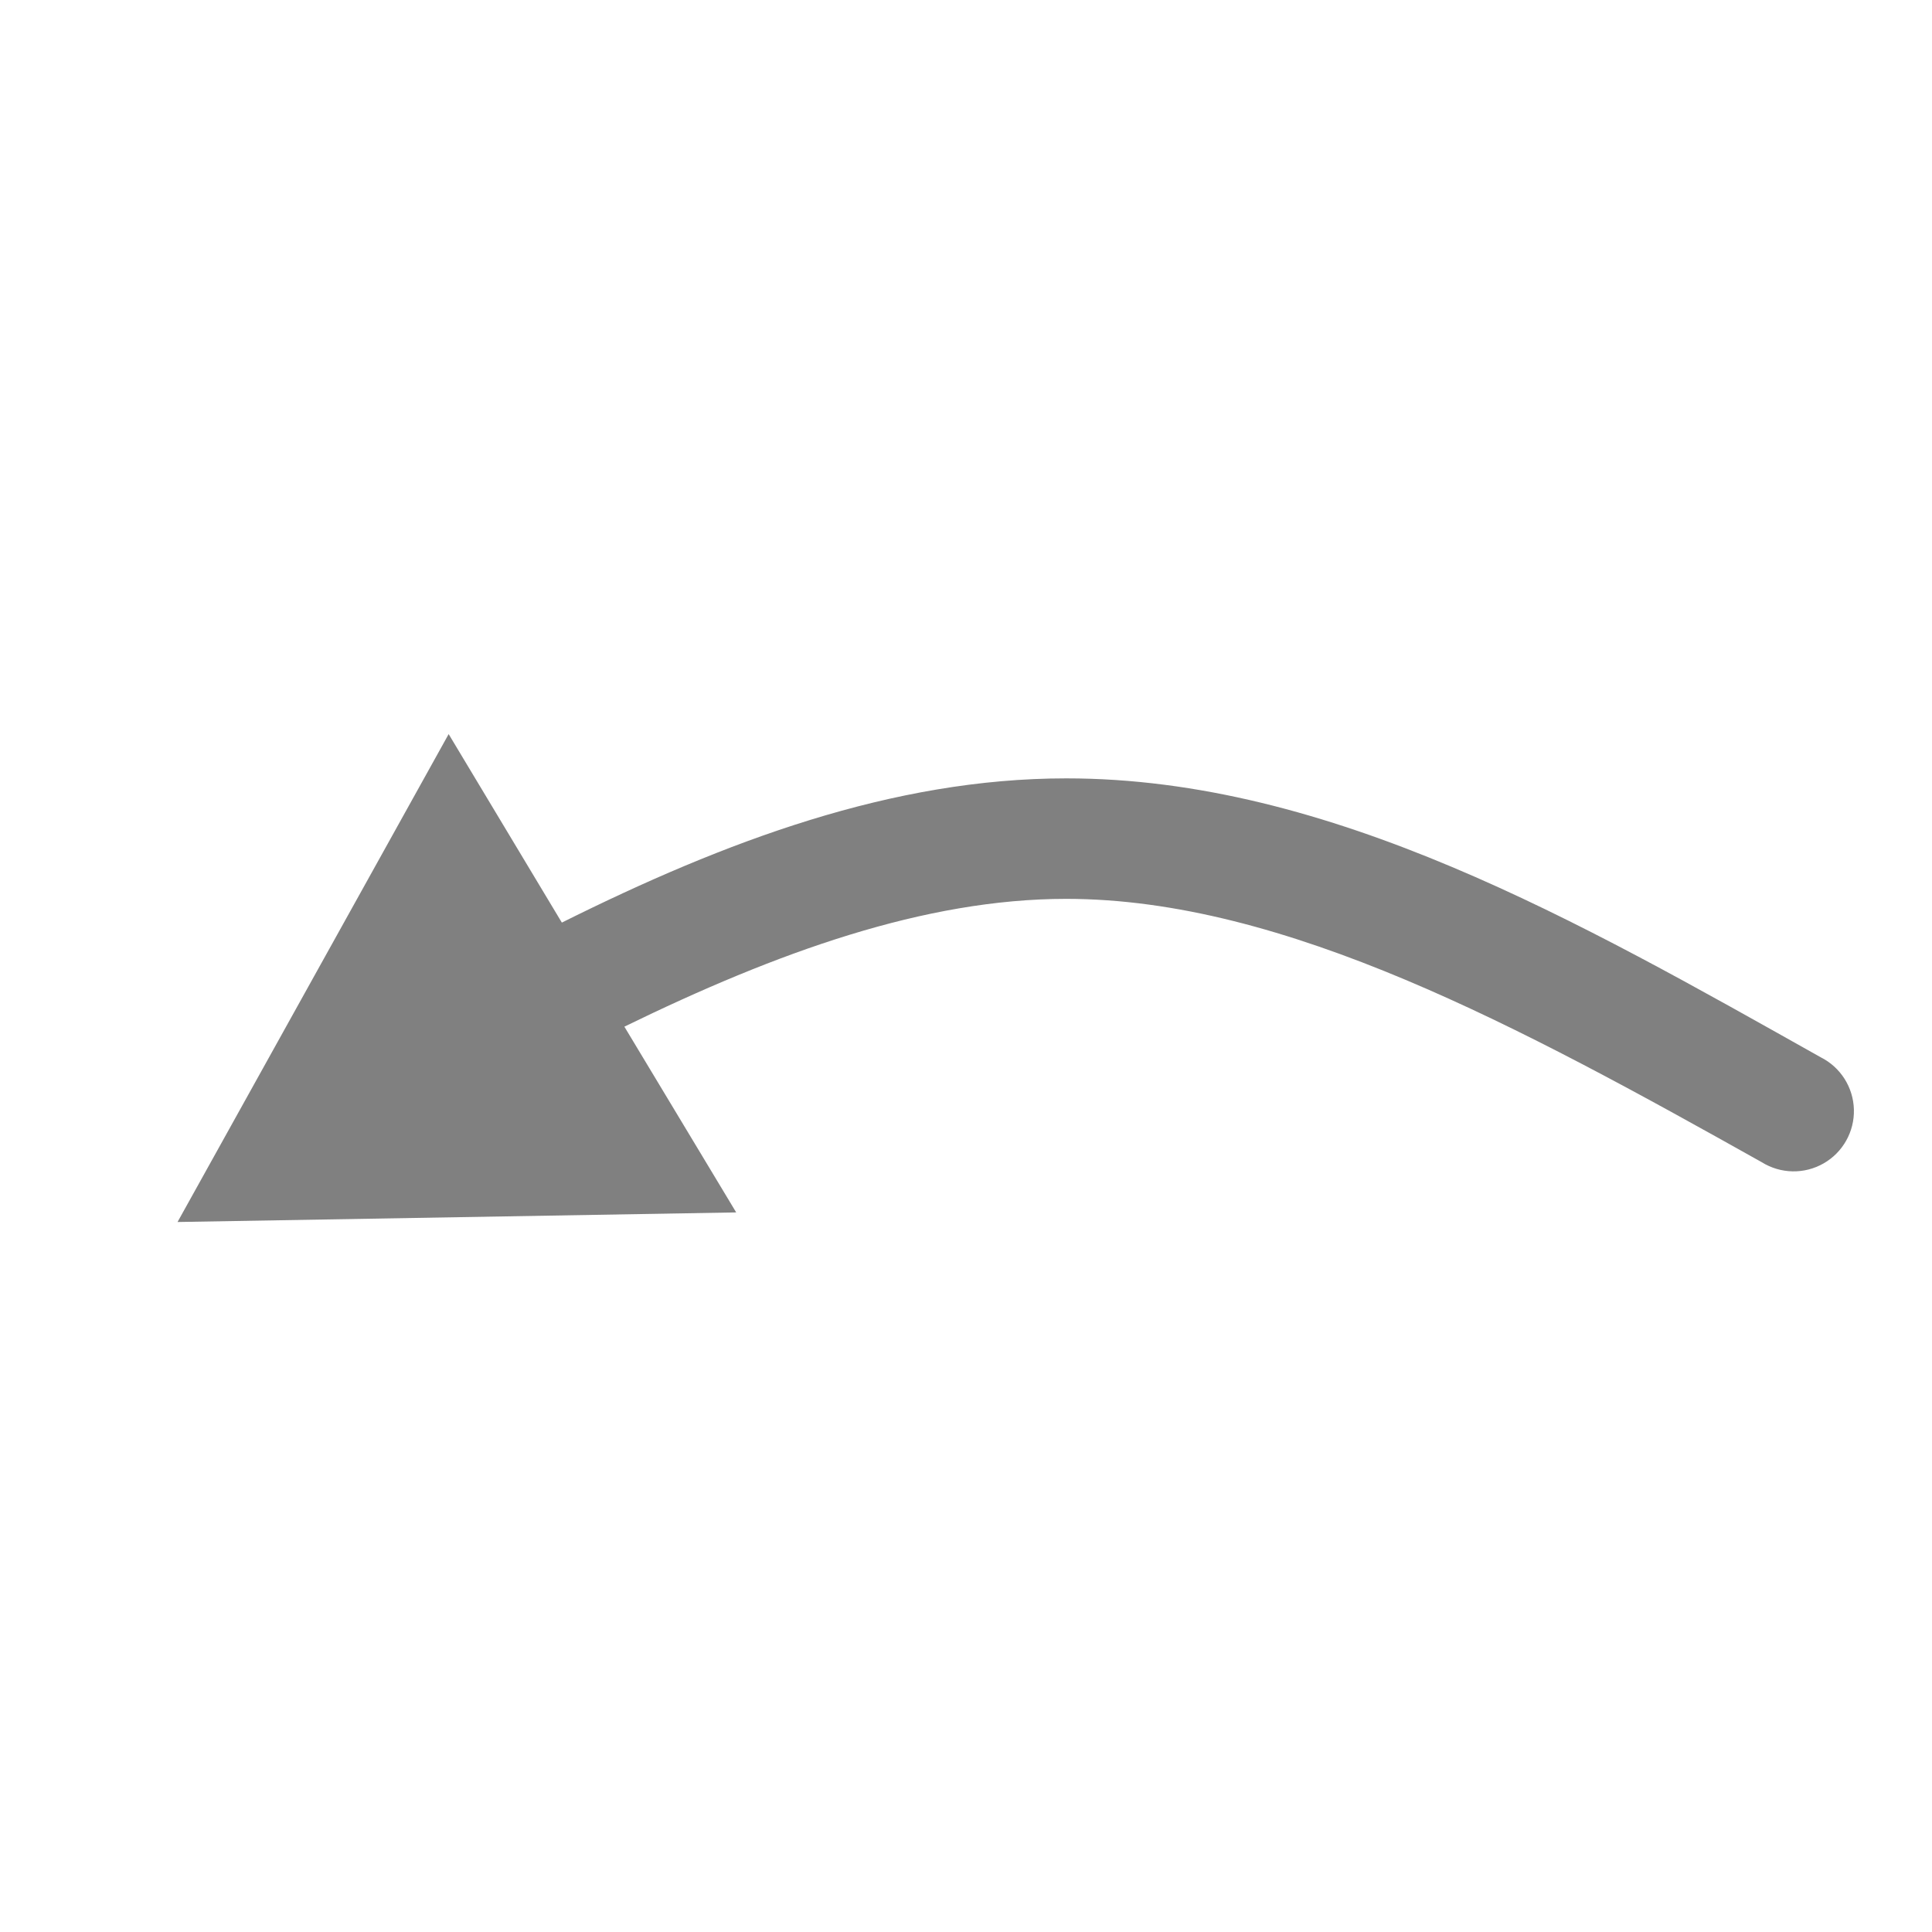
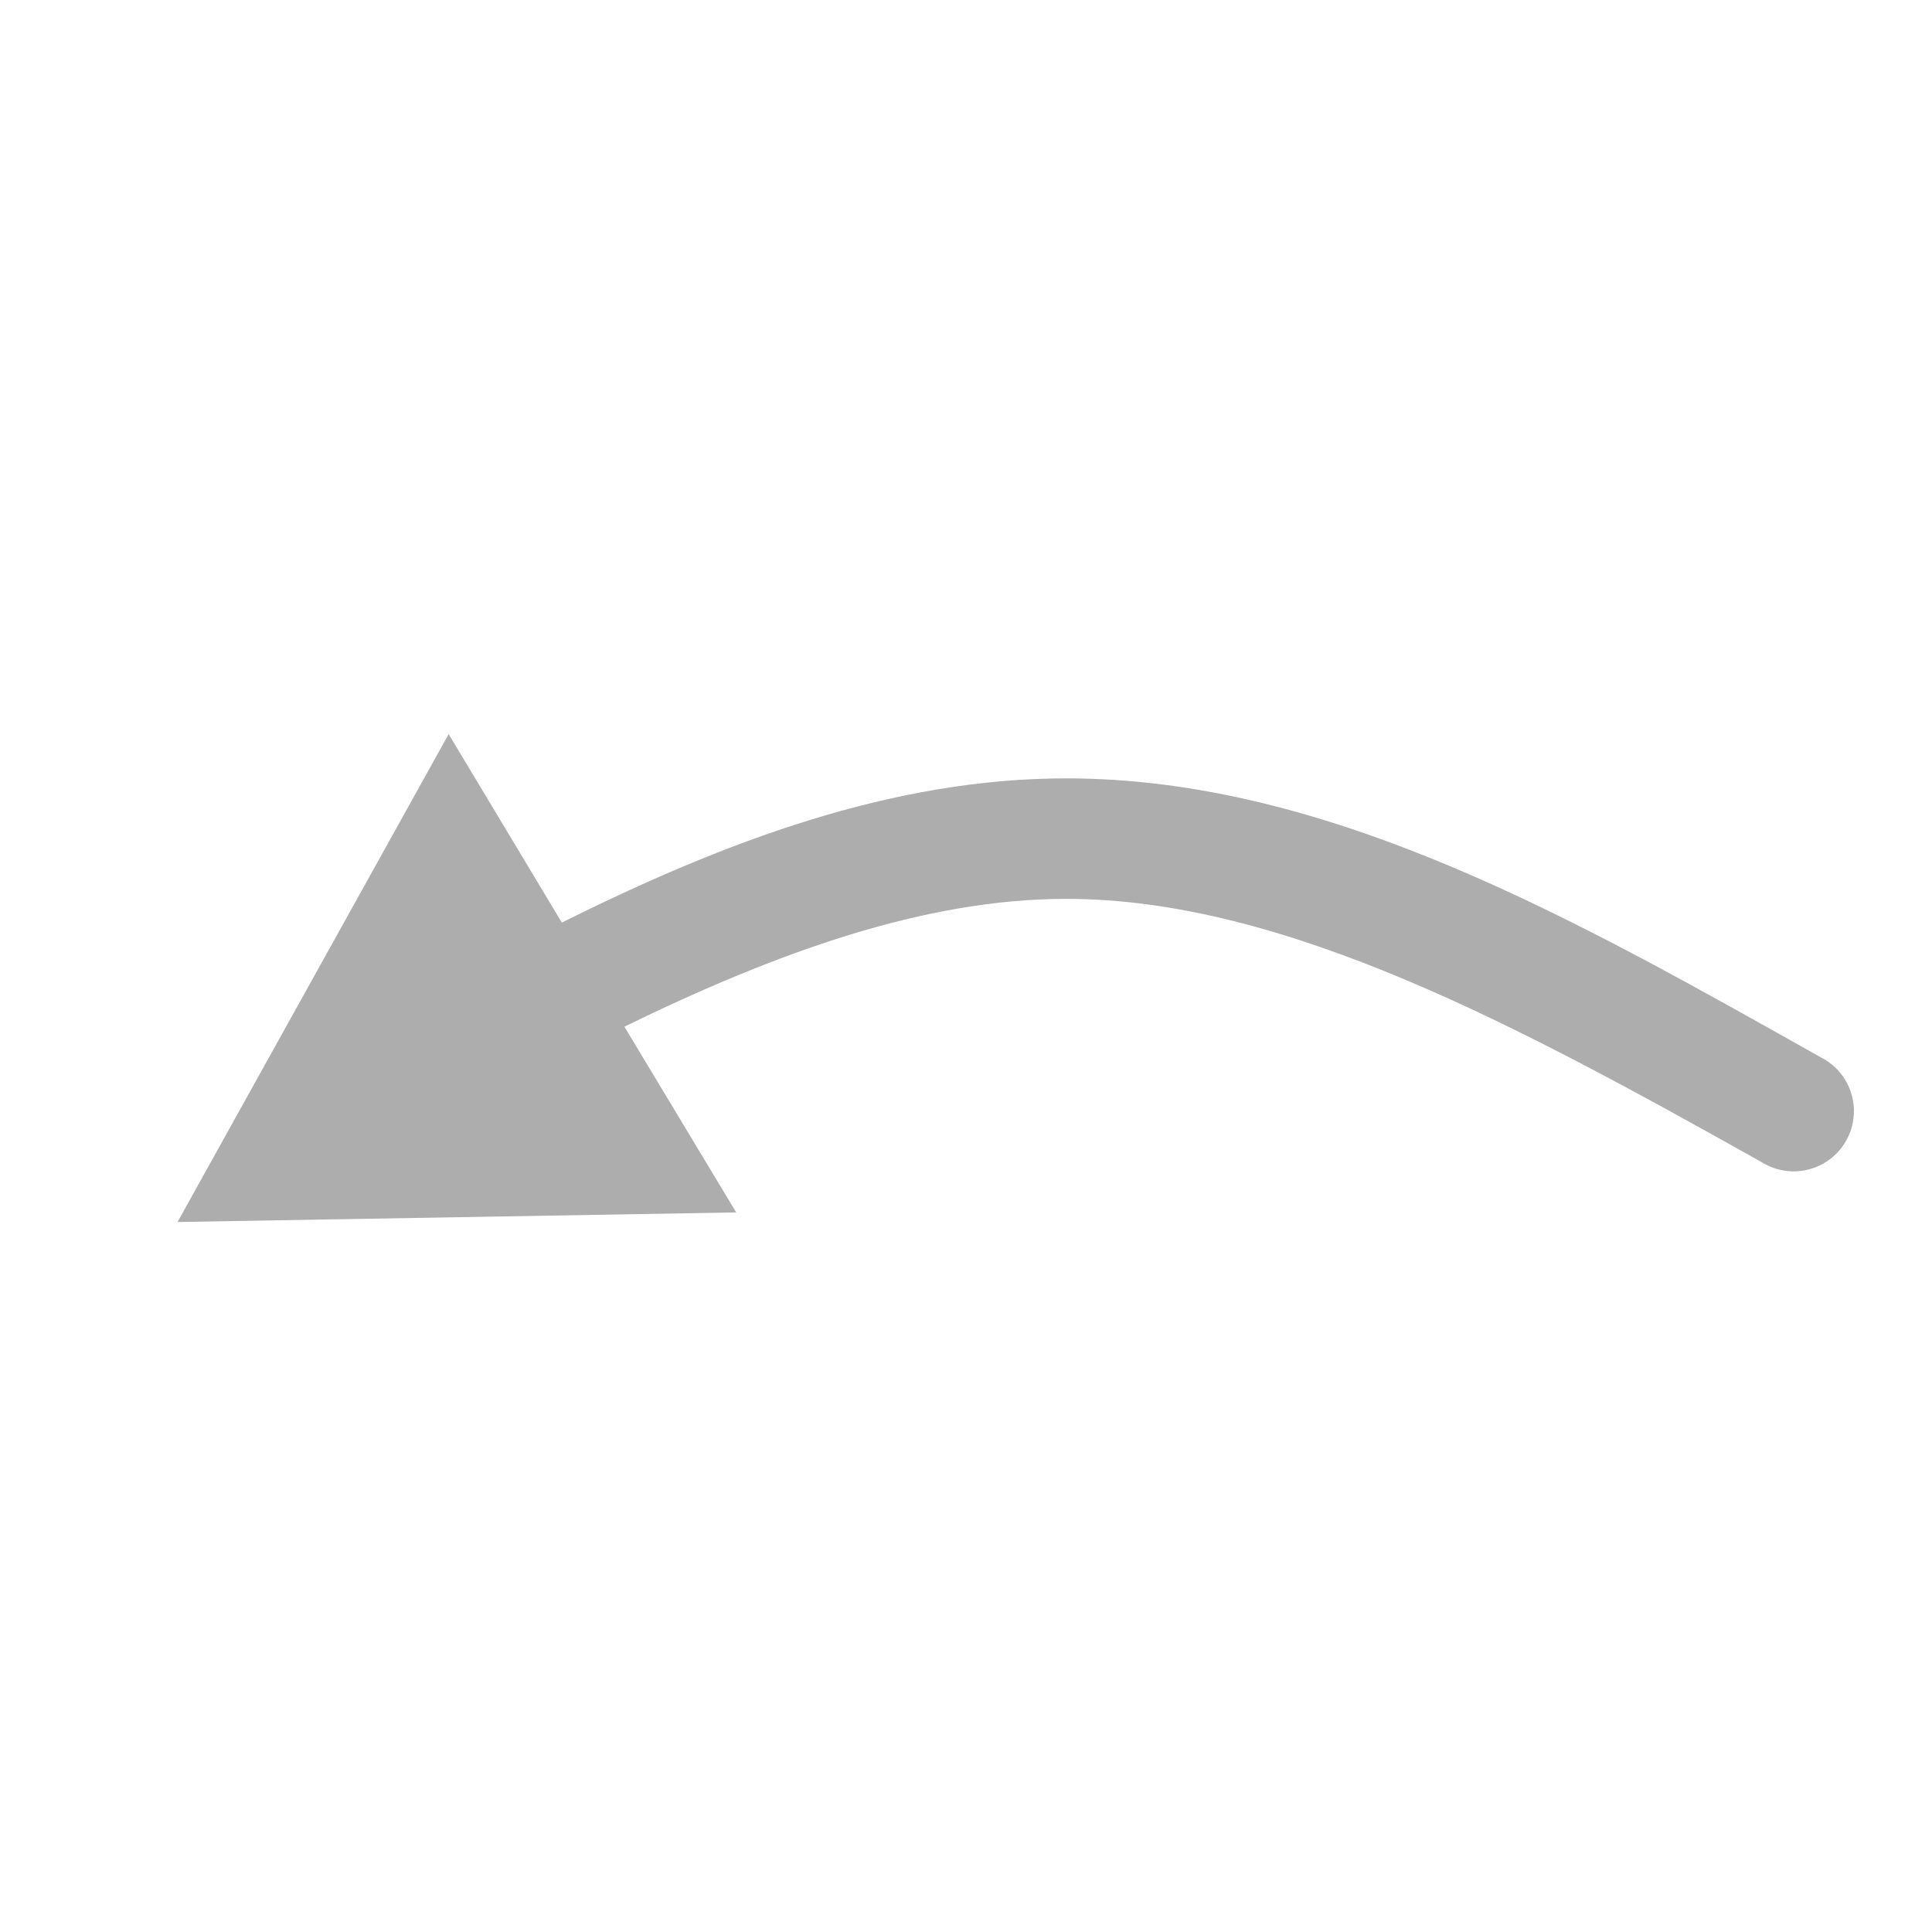
<svg xmlns="http://www.w3.org/2000/svg" width="16" height="16" viewBox="0 0 4.233 4.233" version="1.1" id="svg832">
  <defs id="defs826">
        </defs>
  <g id="layer1" transform="translate(0,-292.7666)">
-     <path style="color:#000000;font-style:normal;font-variant:normal;font-weight:normal;font-stretch:normal;font-size:medium;line-height:normal;font-family:sans-serif;font-variant-ligatures:normal;font-variant-position:normal;font-variant-caps:normal;font-variant-numeric:normal;font-variant-alternates:normal;font-feature-settings:normal;text-indent:0;text-align:start;text-decoration:none;text-decoration-line:none;text-decoration-style:solid;text-decoration-color:#000000;letter-spacing:normal;word-spacing:normal;text-transform:none;writing-mode:lr-tb;direction:ltr;text-orientation:mixed;dominant-baseline:auto;baseline-shift:baseline;text-anchor:start;white-space:normal;shape-padding:0;clip-rule:nonzero;display:inline;overflow:visible;visibility:visible;opacity:1;isolation:auto;mix-blend-mode:normal;color-interpolation:sRGB;color-interpolation-filters:linearRGB;solid-color:#000000;solid-opacity:1;vector-effect:none;fill:#808080;fill-opacity:1;fill-rule:nonzero;stroke:none;stroke-width:0.529;stroke-linecap:round;stroke-linejoin:miter;stroke-miterlimit:4;stroke-dasharray:none;stroke-dashoffset:0;stroke-opacity:1;color-rendering:auto;image-rendering:auto;shape-rendering:auto;text-rendering:auto;enable-background:accumulate" d="m 0.983,294.375 0.248,0.413 c 0.357,-0.178 0.724,-0.316 1.105,-0.316 0.579,-6e-5 1.124,0.314 1.653,0.611 a 0.132,0.132 0 1 1 -0.129,0.23 c -0.53,-0.297 -1.045,-0.577 -1.524,-0.577 -0.31,4e-5 -0.634,0.117 -0.968,0.28 l 0.245,0.407 -1.224,0.021 z" id="path1591" />
+     <path style="color:#000000;font-style:normal;font-variant:normal;font-weight:normal;font-stretch:normal;font-size:medium;line-height:normal;font-family:sans-serif;font-variant-ligatures:normal;font-variant-position:normal;font-variant-caps:normal;font-variant-numeric:normal;font-variant-alternates:normal;font-feature-settings:normal;text-indent:0;text-align:start;text-decoration:none;text-decoration-line:none;text-decoration-style:solid;text-decoration-color:#000000;letter-spacing:normal;word-spacing:normal;text-transform:none;writing-mode:lr-tb;direction:ltr;text-orientation:mixed;dominant-baseline:auto;baseline-shift:baseline;text-anchor:start;white-space:normal;shape-padding:0;clip-rule:nonzero;display:inline;overflow:visible;visibility:visible;opacity:1;isolation:auto;mix-blend-mode:normal;color-interpolation:sRGB;color-interpolation-filters:linearRGB;solid-color:#000000;solid-opacity:1;vector-effect:none;fill:#adadad;fill-opacity:1;fill-rule:nonzero;stroke:none;stroke-width:0.529;stroke-linecap:round;stroke-linejoin:miter;stroke-miterlimit:4;stroke-dasharray:none;stroke-dashoffset:0;stroke-opacity:1;color-rendering:auto;image-rendering:auto;shape-rendering:auto;text-rendering:auto;enable-background:accumulate" d="m 0.983,294.375 0.248,0.413 c 0.357,-0.178 0.724,-0.316 1.105,-0.316 0.579,-6e-5 1.124,0.314 1.653,0.611 a 0.132,0.132 0 1 1 -0.129,0.23 c -0.53,-0.297 -1.045,-0.577 -1.524,-0.577 -0.31,4e-5 -0.634,0.117 -0.968,0.28 l 0.245,0.407 -1.224,0.021 z" id="path1591" />
  </g>
</svg>
